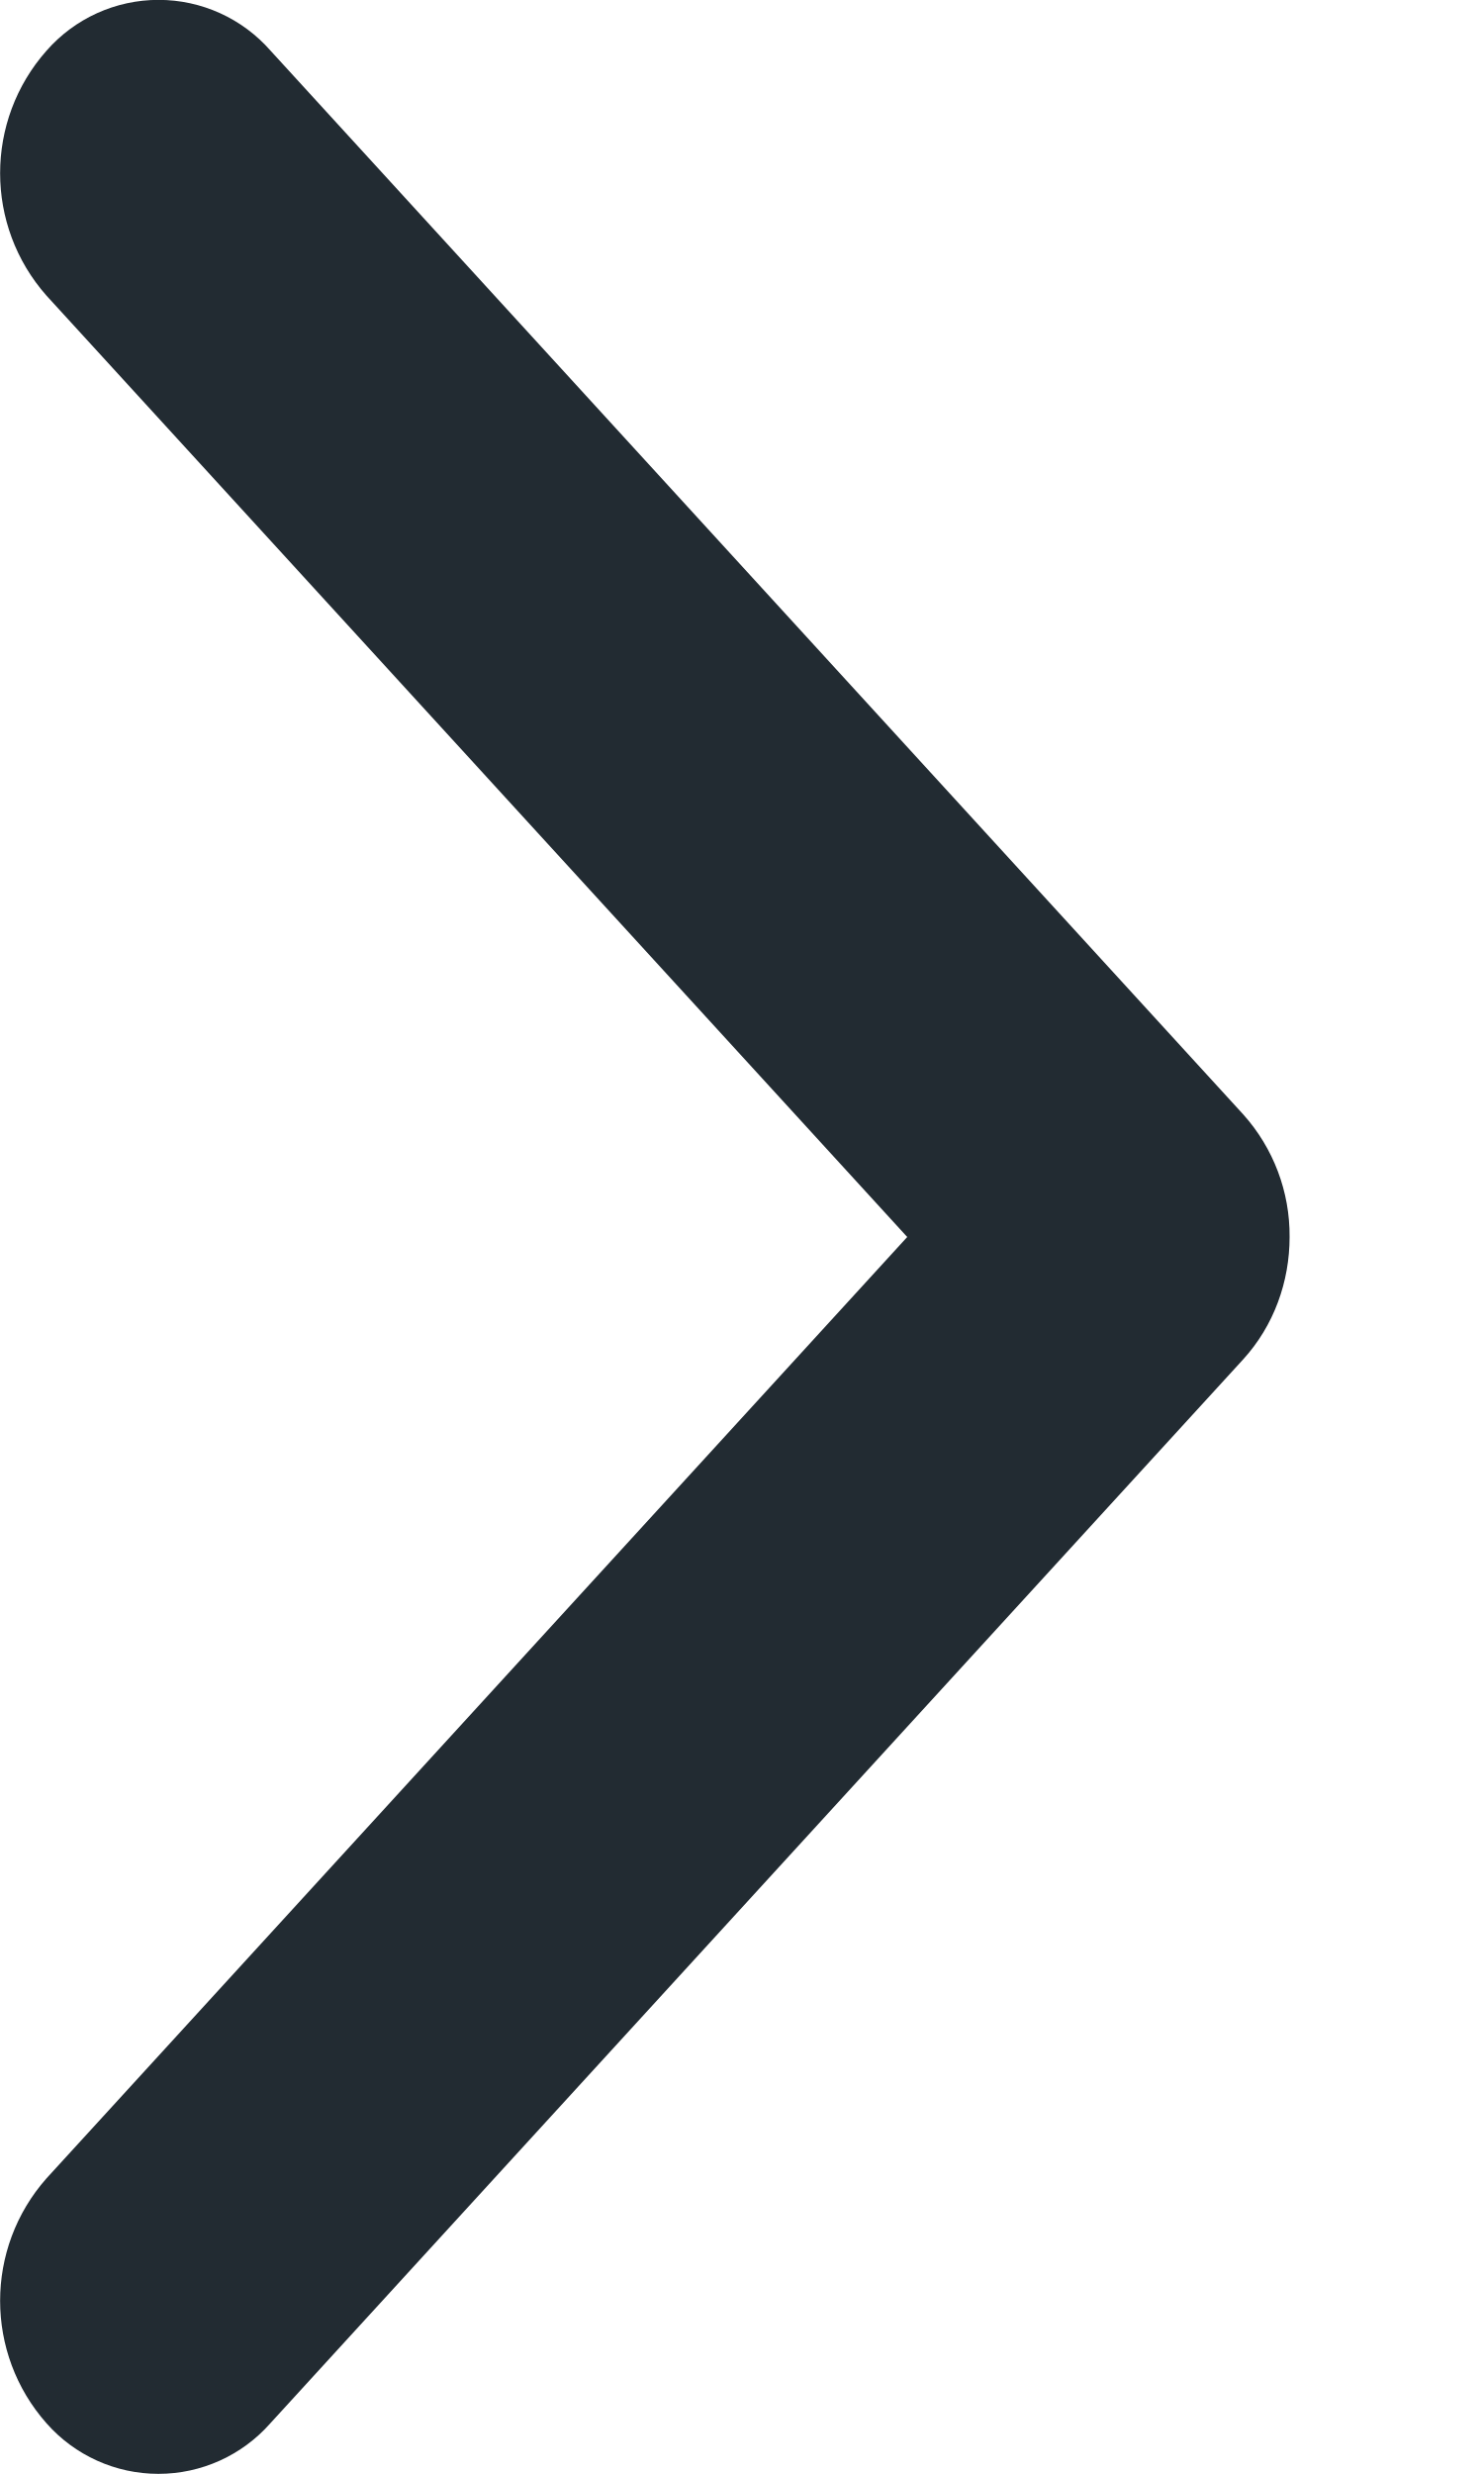
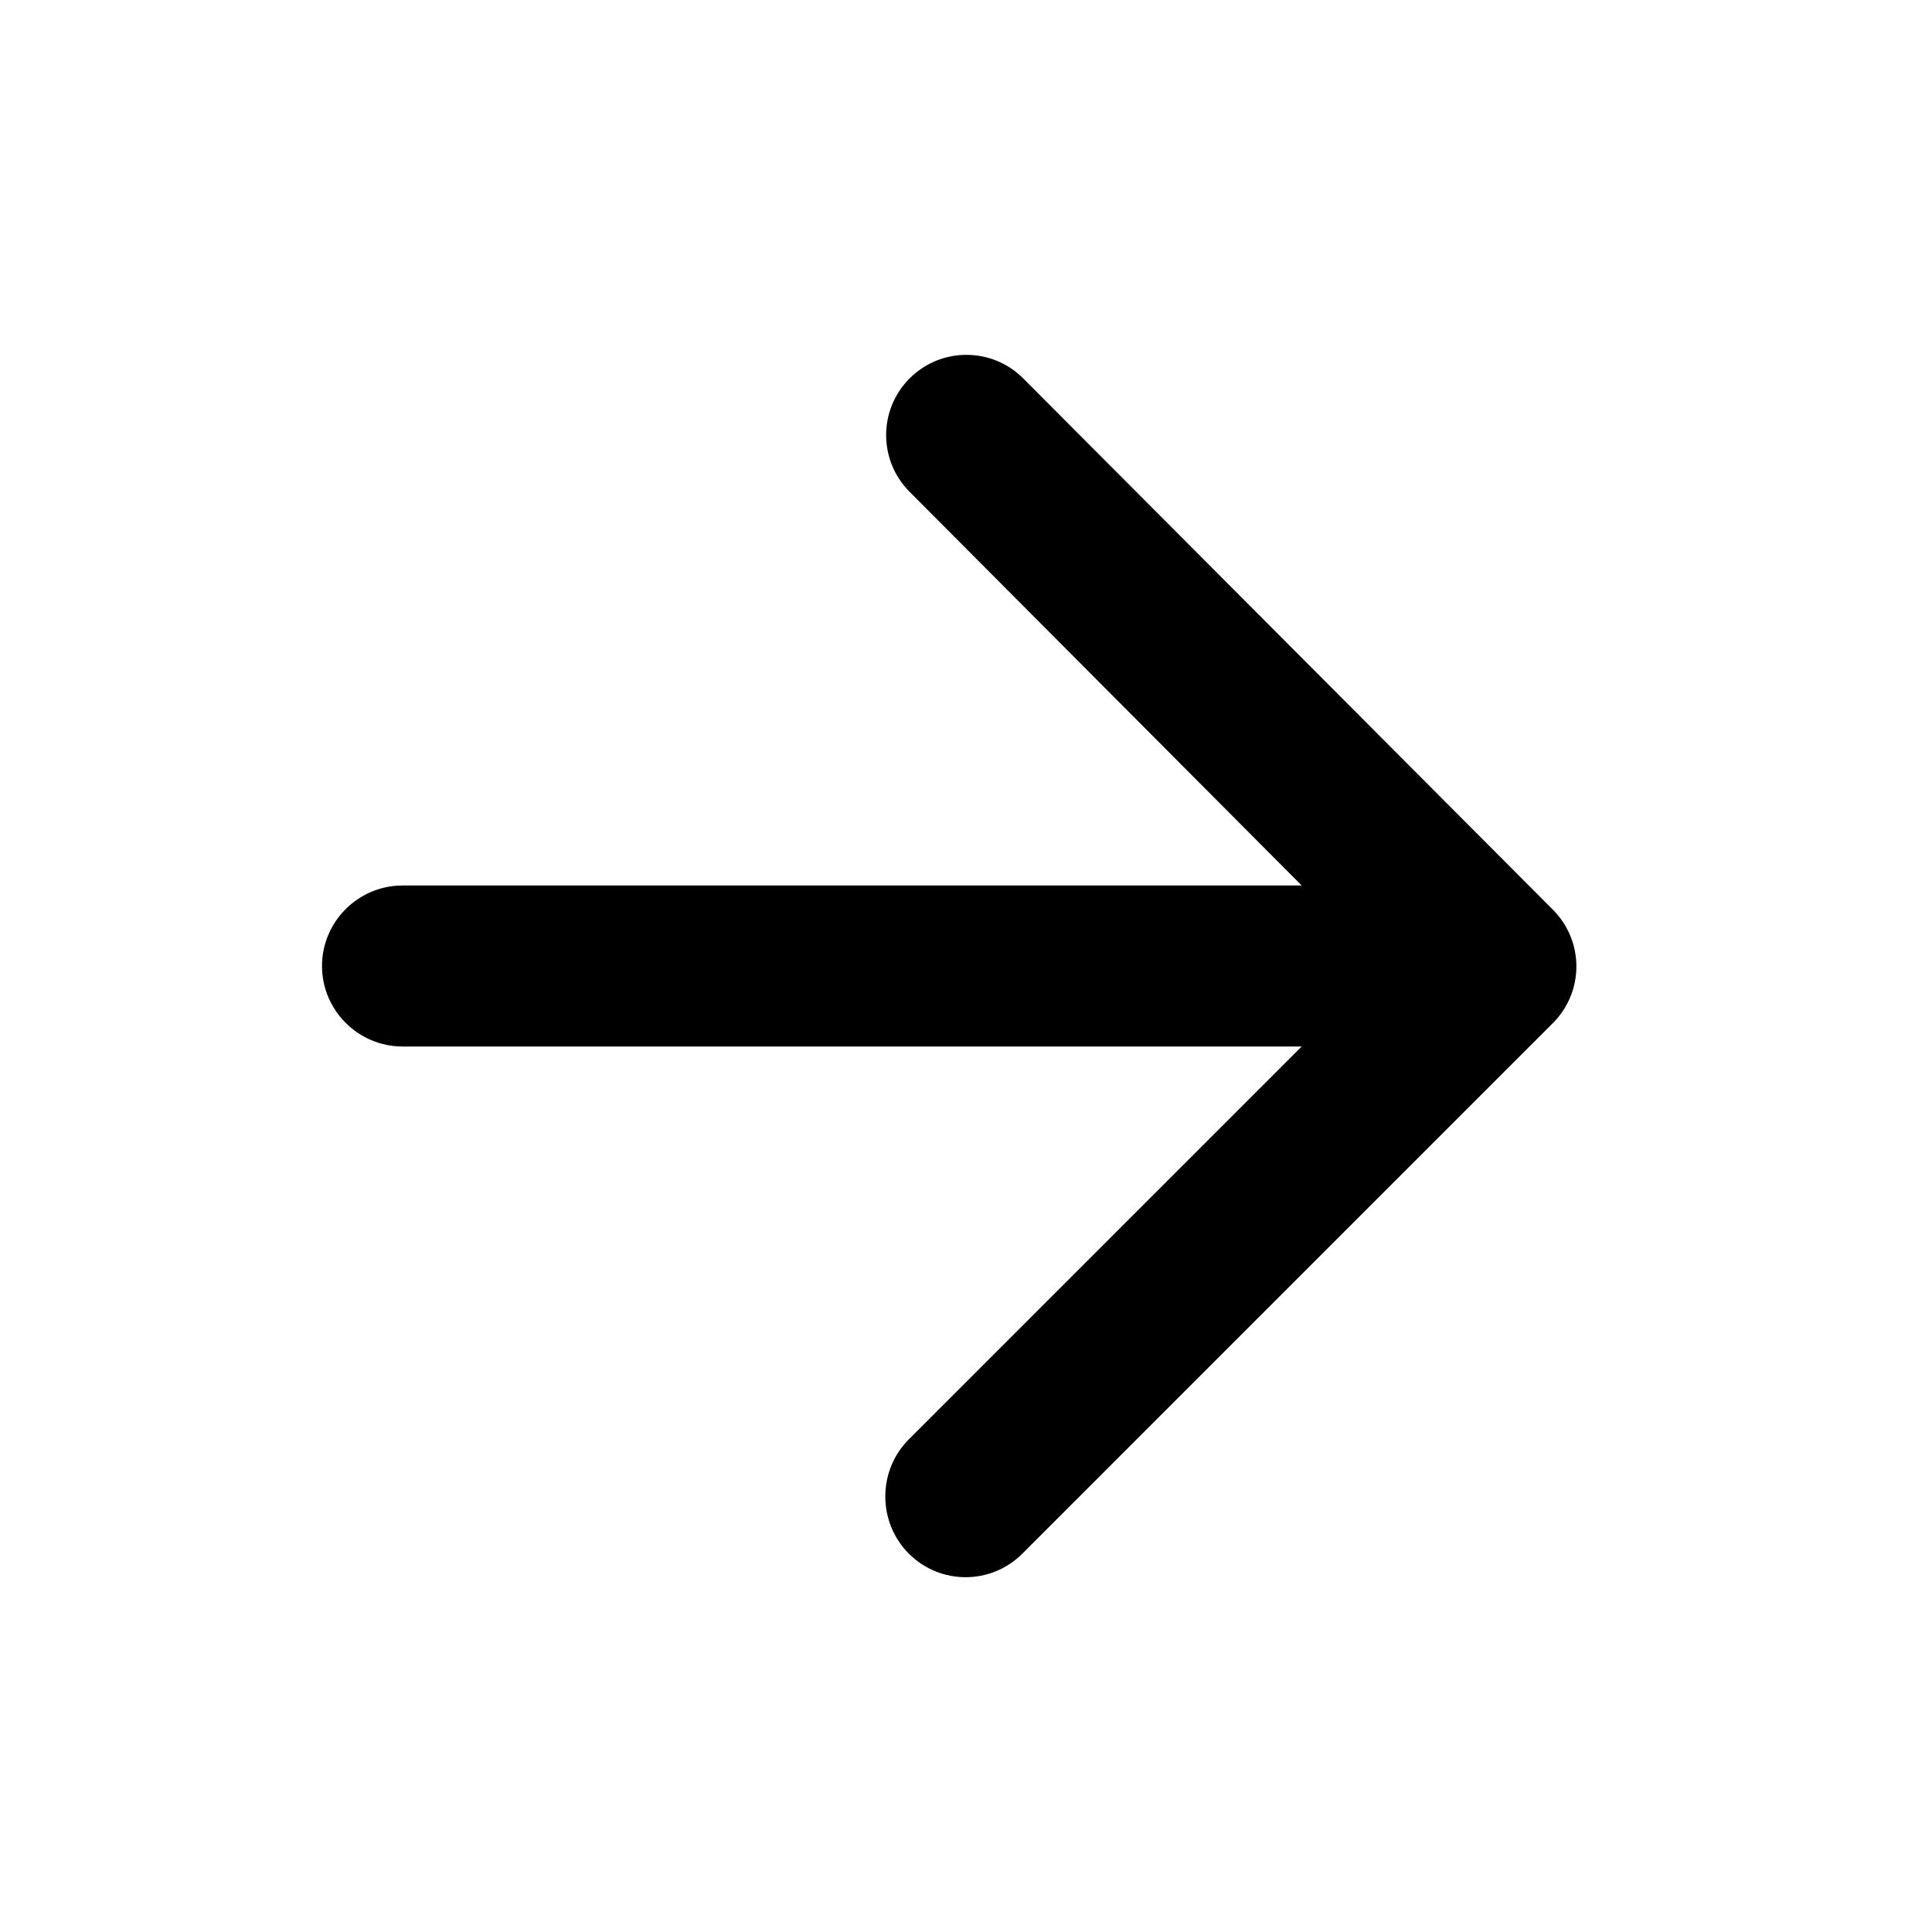
- <svg xmlns="http://www.w3.org/2000/svg" width="6" height="10" fill="none" viewBox="0 0 6 10">
-   <path d="M5.214 5c0 .18-.063.358-.188.495l-3.933 4.3a.603.603 0 01-.905 0 .747.747 0 010-.99L3.668 5 .188 1.195a.747.747 0 010-.99.602.602 0 01.906 0l3.933 4.3A.733.733 0 015.214 5z" fill="#222B32" />
+ <svg xmlns="http://www.w3.org/2000/svg" height="24" width="24" viewBox="0 0 24 24">
+   <path d="M0 0h24v24H0V0z" fill="none" />
+   <path d="M5 13h11.17l-4.88 4.88c-.39.39-.39 1.03 0 1.42.39.39 1.02.39 1.41 0l6.59-6.59a.996.996 0 000-1.41l-6.58-6.6a.996.996 0 10-1.41 1.41L16.17 11H5c-.55 0-1 .45-1 1s.45 1 1 1z" />
</svg>
